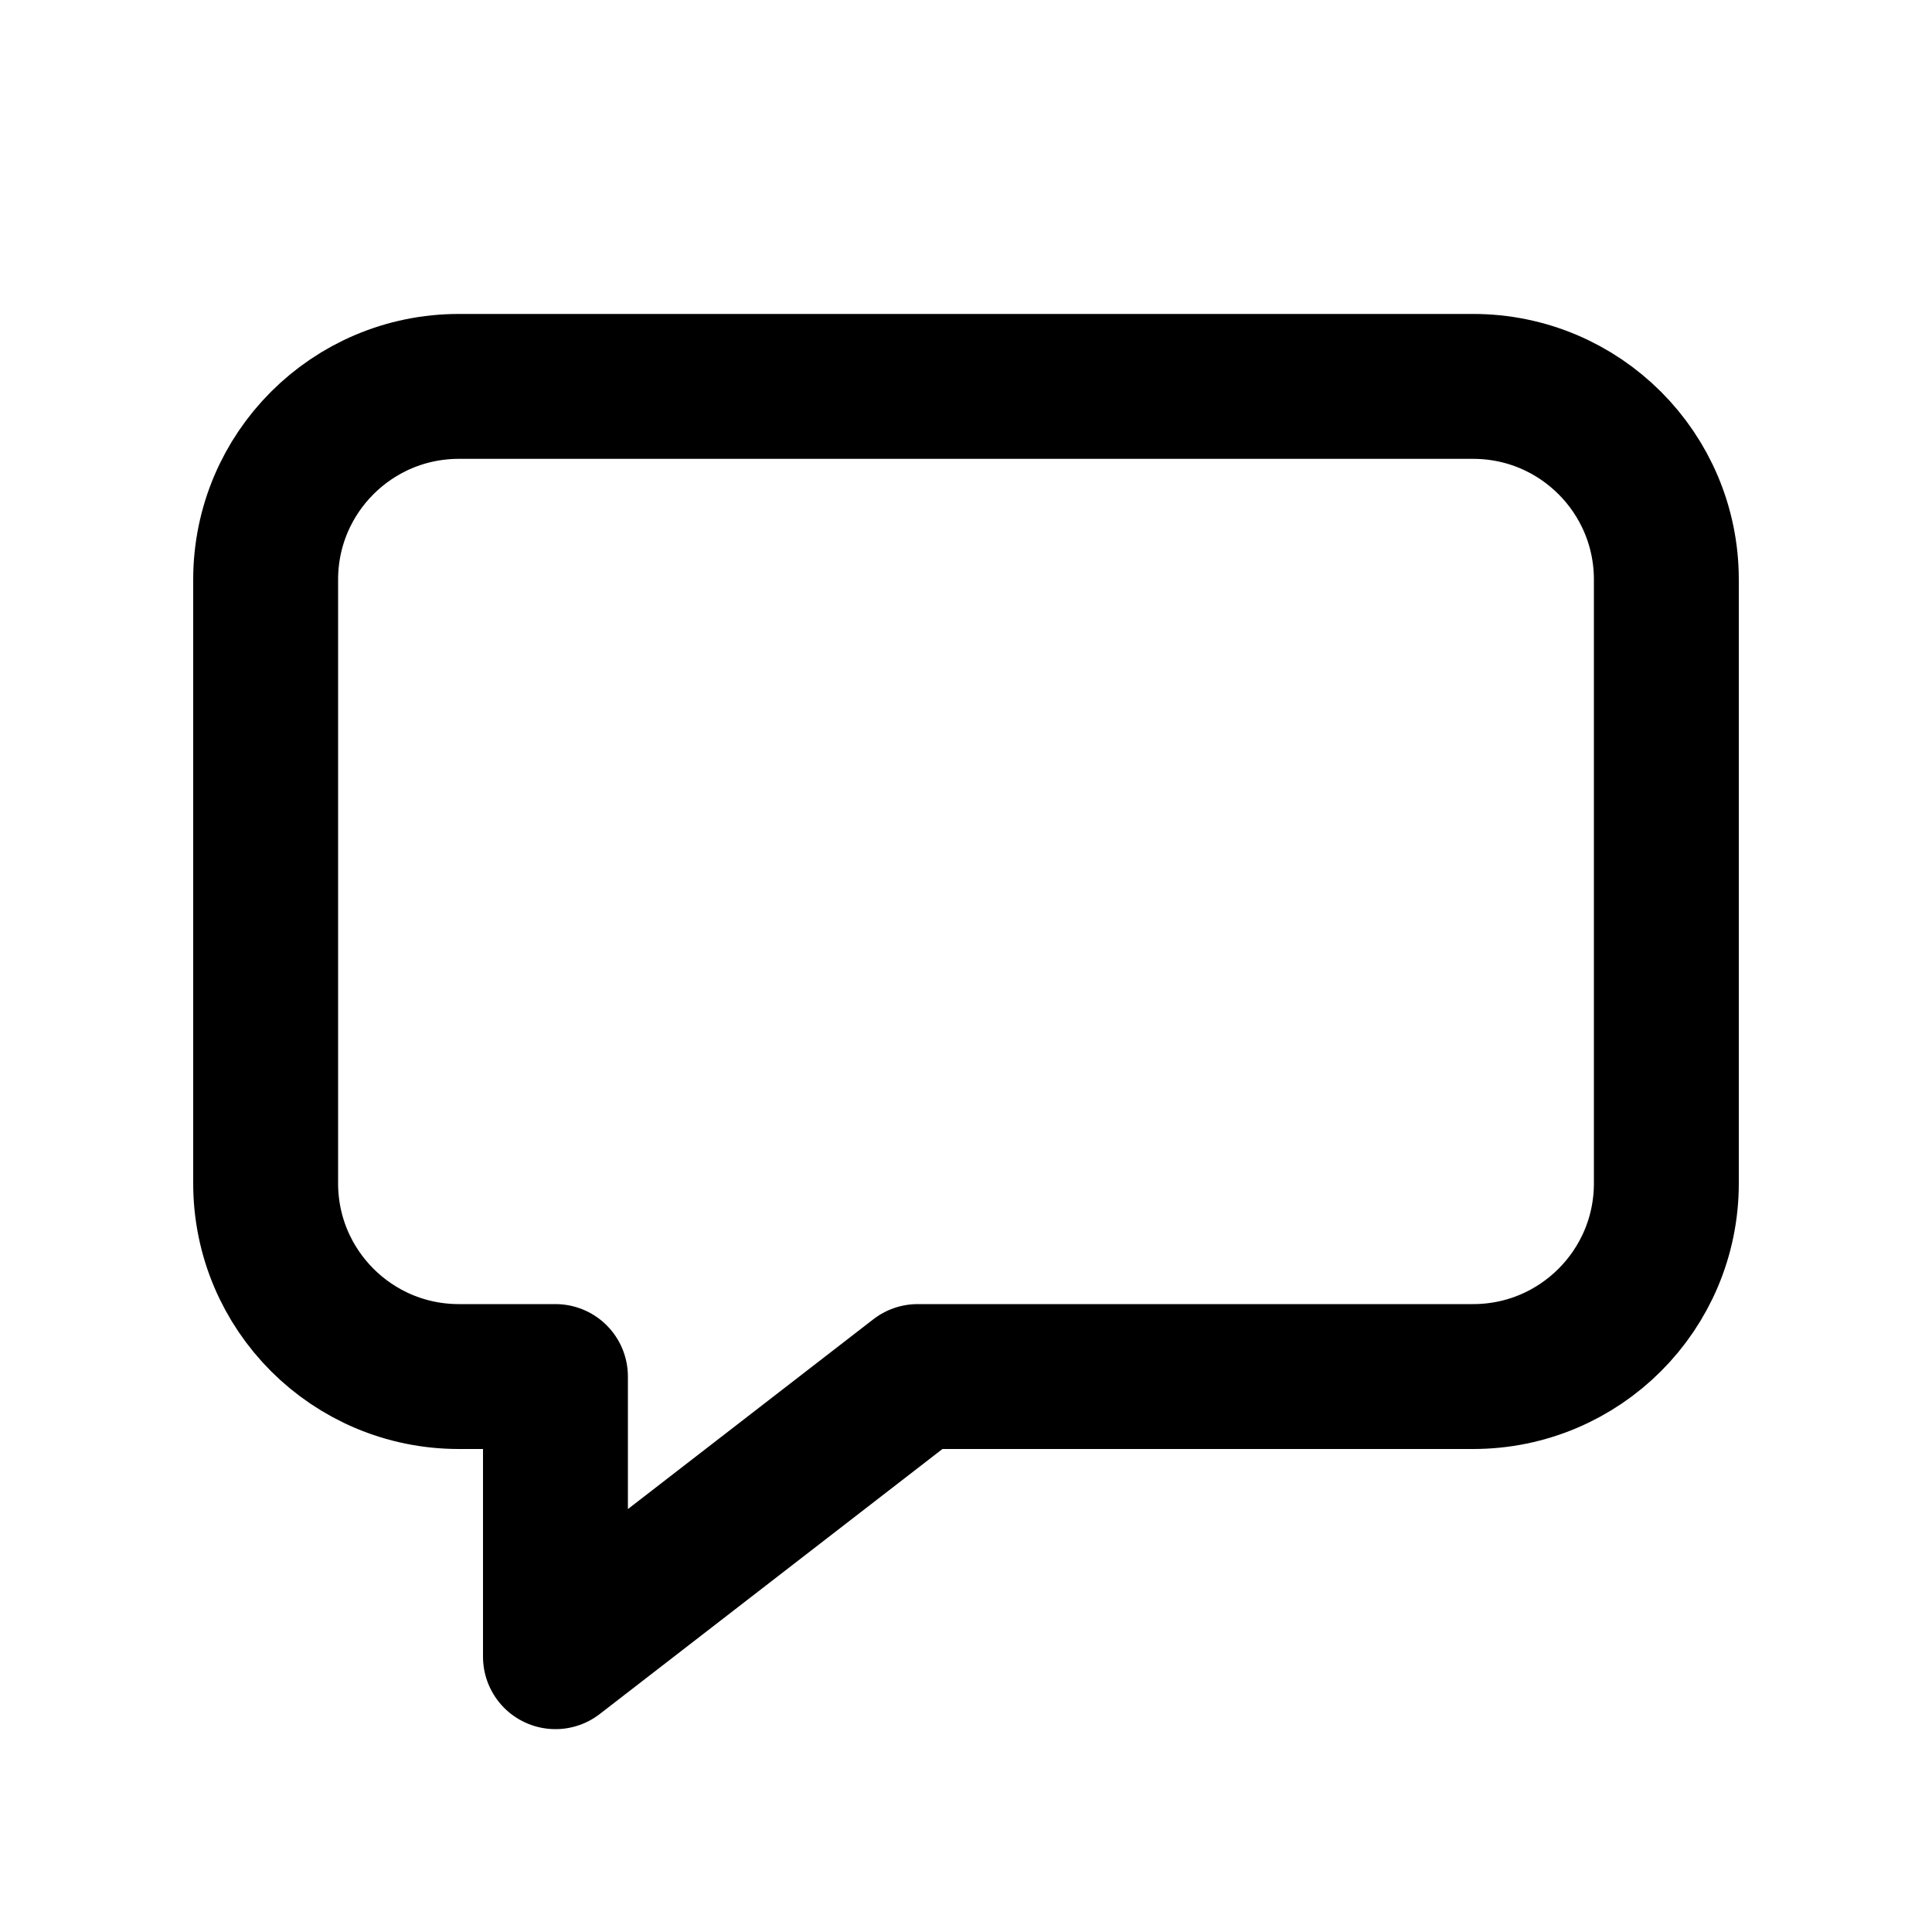
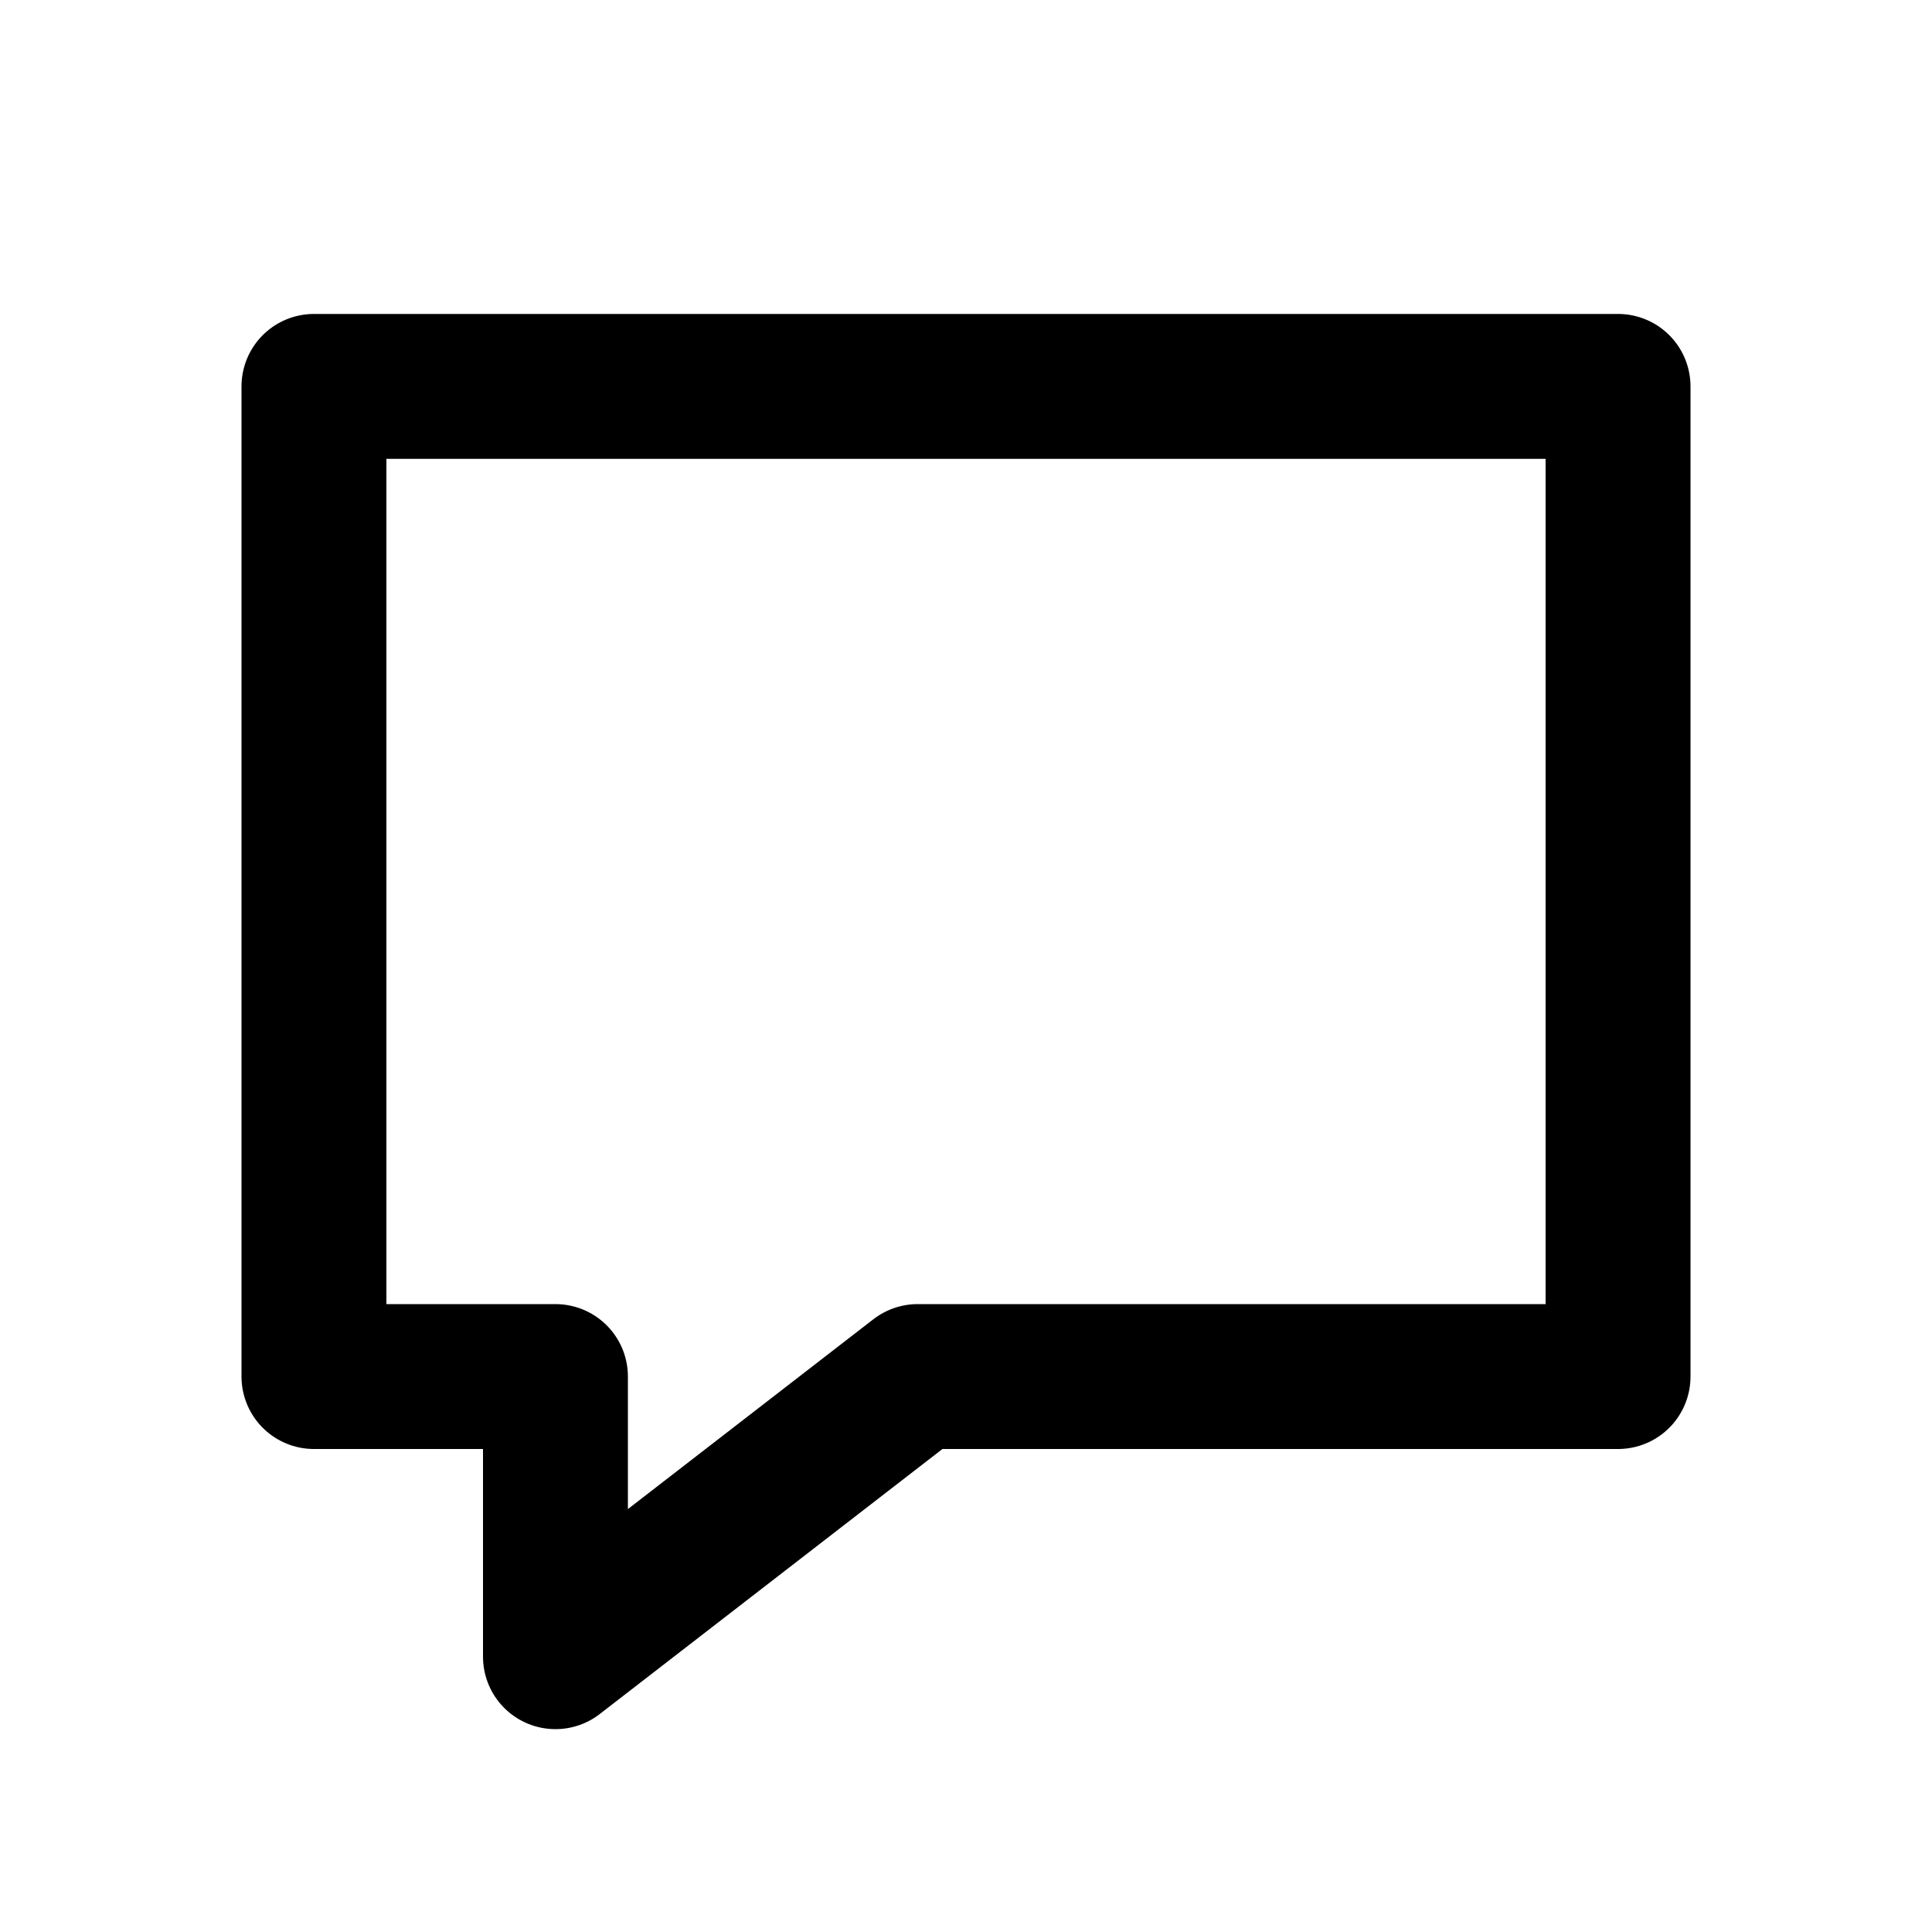
<svg xmlns="http://www.w3.org/2000/svg" viewBox="0 0 20 20" fill="none" stroke="#000" stroke-width="1.5" stroke-linecap="round" stroke-linejoin="round">
-   <path d="M4.75 4h10.5a2 2 0 0 1 2 2v6.25a2 2 0 0 1-2 2H9.5l-3.75 2.9v-2.9h-1a2 2 0 0 1-2-2V6a2 2 0 0 1 2-2z" />
+   <path d="M3.25 4h13.5v10.25H9.5l-3.75 2.9v-2.9h-2.5z" />
</svg>
